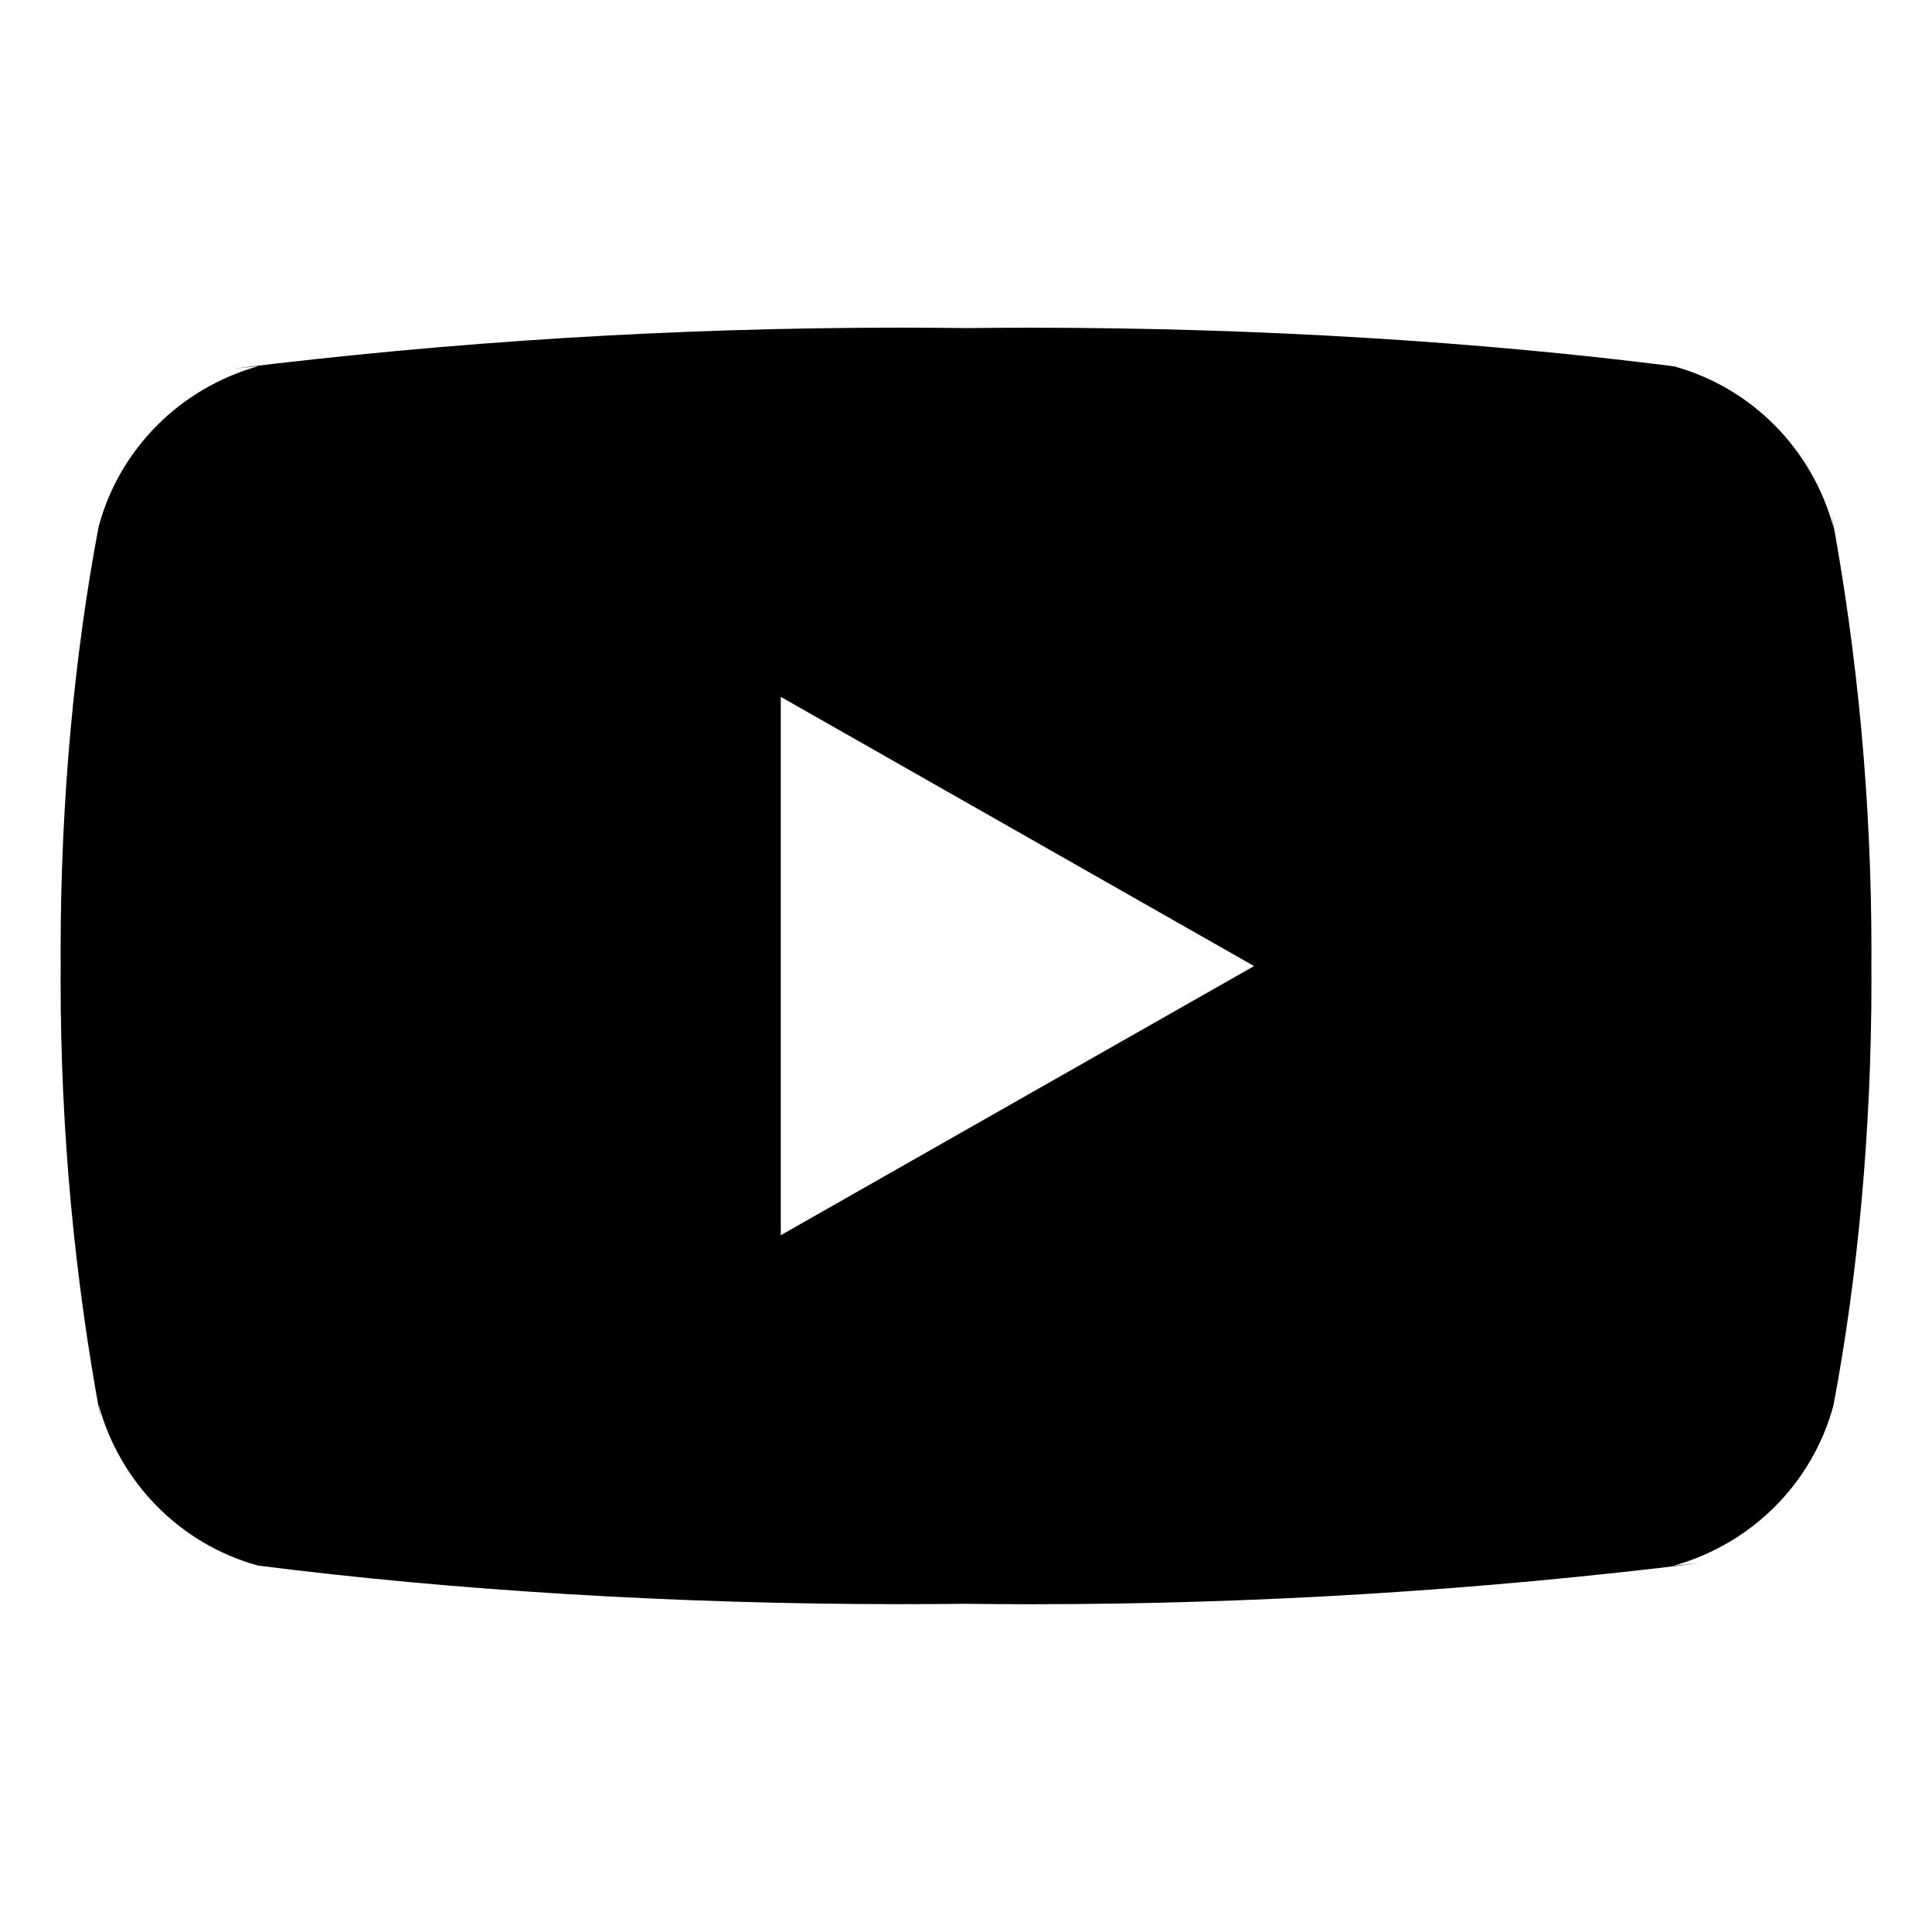
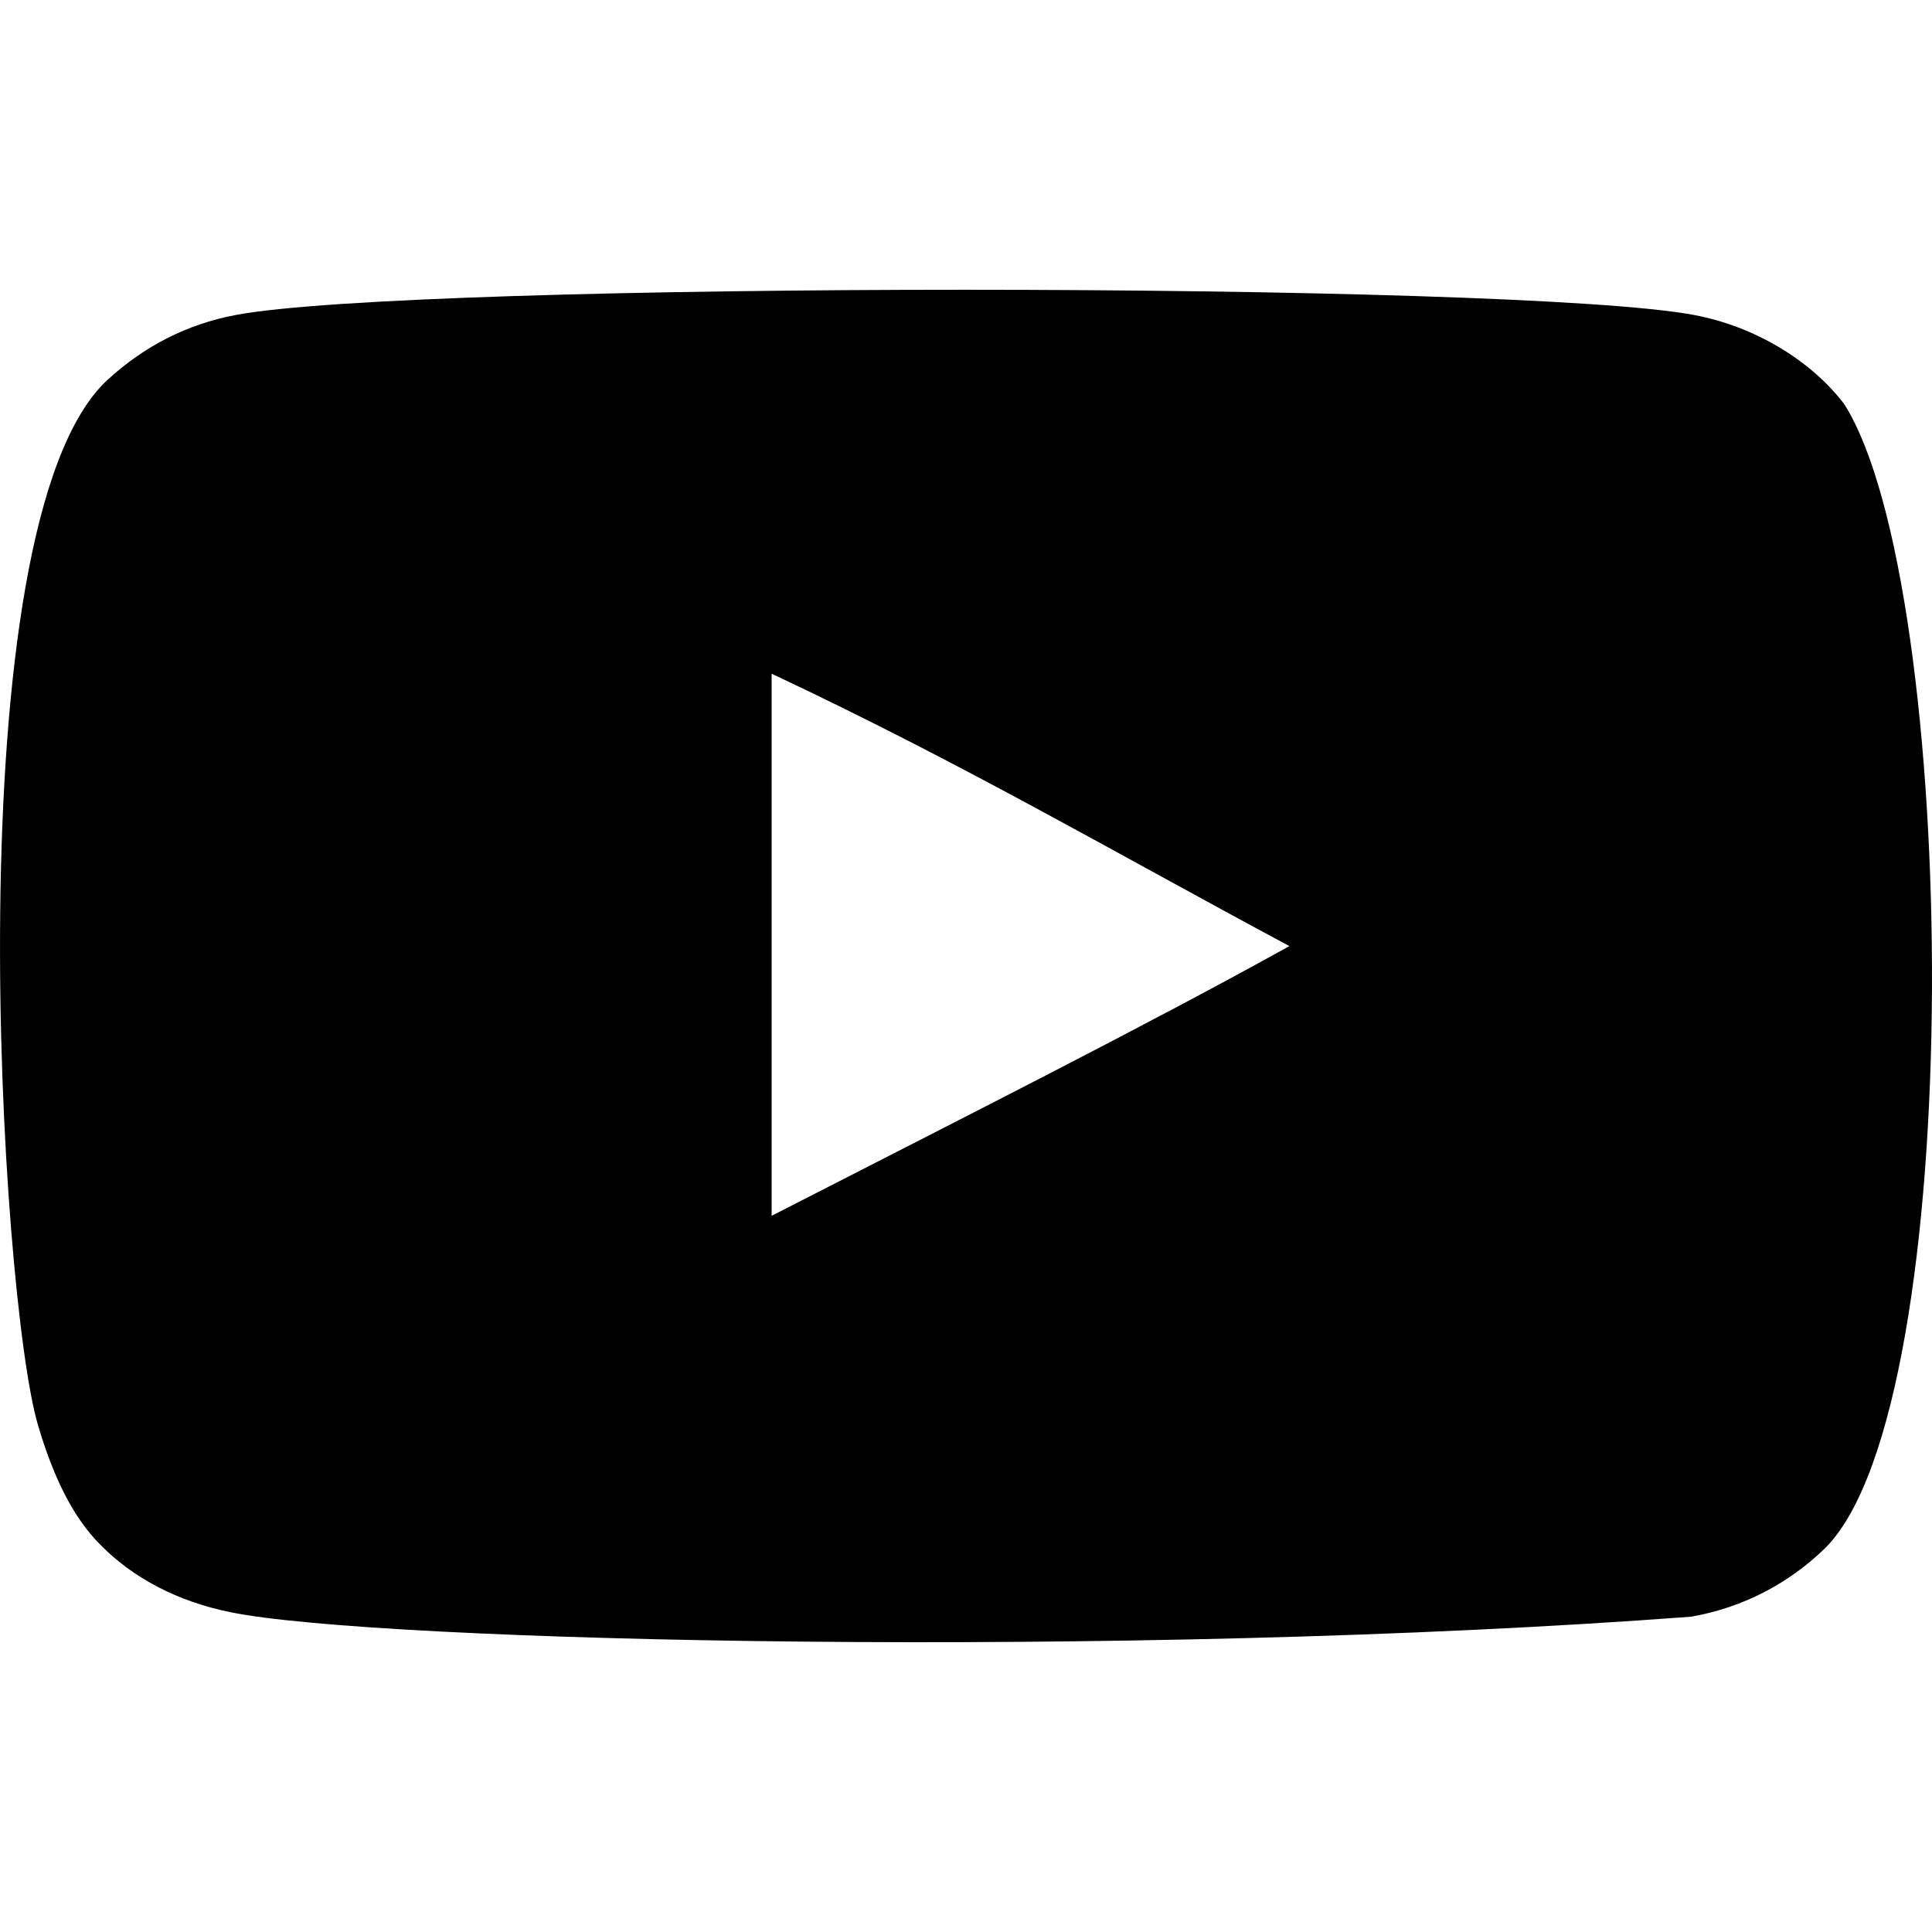
- <svg xmlns="http://www.w3.org/2000/svg" fill="#000000" width="800px" height="800px" viewBox="0 0 32 32" version="1.1">
-   <path d="M12.932 20.459v-8.917l7.839 4.459zM30.368 8.735c-0.354-1.301-1.354-2.307-2.625-2.663l-0.027-0.006c-3.193-0.406-6.886-0.638-10.634-0.638-0.381 0-0.761 0.002-1.14 0.007l0.058-0.001c-0.322-0.004-0.701-0.007-1.082-0.007-3.748 0-7.443 0.232-11.070 0.681l0.434-0.044c-1.297 0.363-2.297 1.368-2.644 2.643l-0.006 0.026c-0.4 2.109-0.628 4.536-0.628 7.016 0 0.088 0 0.176 0.001 0.263l-0-0.014c-0 0.074-0.001 0.162-0.001 0.25 0 2.48 0.229 4.906 0.666 7.259l-0.038-0.244c0.354 1.301 1.354 2.307 2.625 2.663l0.027 0.006c3.193 0.406 6.886 0.638 10.634 0.638 0.38 0 0.76-0.002 1.14-0.007l-0.058 0.001c0.322 0.004 0.702 0.007 1.082 0.007 3.749 0 7.443-0.232 11.070-0.681l-0.434 0.044c1.298-0.362 2.298-1.368 2.646-2.643l0.006-0.026c0.399-2.109 0.627-4.536 0.627-7.015 0-0.088-0-0.176-0.001-0.263l0 0.013c0-0.074 0.001-0.162 0.001-0.25 0-2.48-0.229-4.906-0.666-7.259l0.038 0.244z" />
+ <svg xmlns="http://www.w3.org/2000/svg" width="800px" height="800px" viewBox="0 -3 20 20" version="1.1">
+   <defs>
+ 
+ </defs>
+   <g id="Page-1" stroke="none" stroke-width="1" fill="none" fill-rule="evenodd">
+     <g id="Dribbble-Light-Preview" transform="translate(-300, -7442)" fill="#000000">
+       <g id="icons" transform="translate(56, 160)">
+         <path d="M251.988,7291.586 L251.988,7285.974 C253.981,7286.912 255.524,7287.817 257.348,7288.794 C255.843,7289.628 253.981,7290.565 251.988,7291.586 M263.091,7283.183 C262.747,7282.73 262.162,7282.378 261.538,7282.261 C259.705,7281.913 248.271,7281.912 246.439,7282.261 C245.939,7282.355 245.494,7282.582 245.111,7282.934 C243.5,7284.429 244.005,7292.452 244.393,7293.751 C244.557,7294.313 244.768,7294.719 245.034,7294.986 C245.376,7295.338 245.845,7295.58 246.384,7295.689 C247.893,7296.001 255.668,7296.175 261.506,7295.736 C262.044,7295.642 262.52,7295.391 262.896,7295.024 C264.386,7293.535 264.284,7285.062 263.091,7283.183" id="youtube-[#168]">
+ 
+ </path>
+       </g>
+     </g>
+   </g>
</svg>
